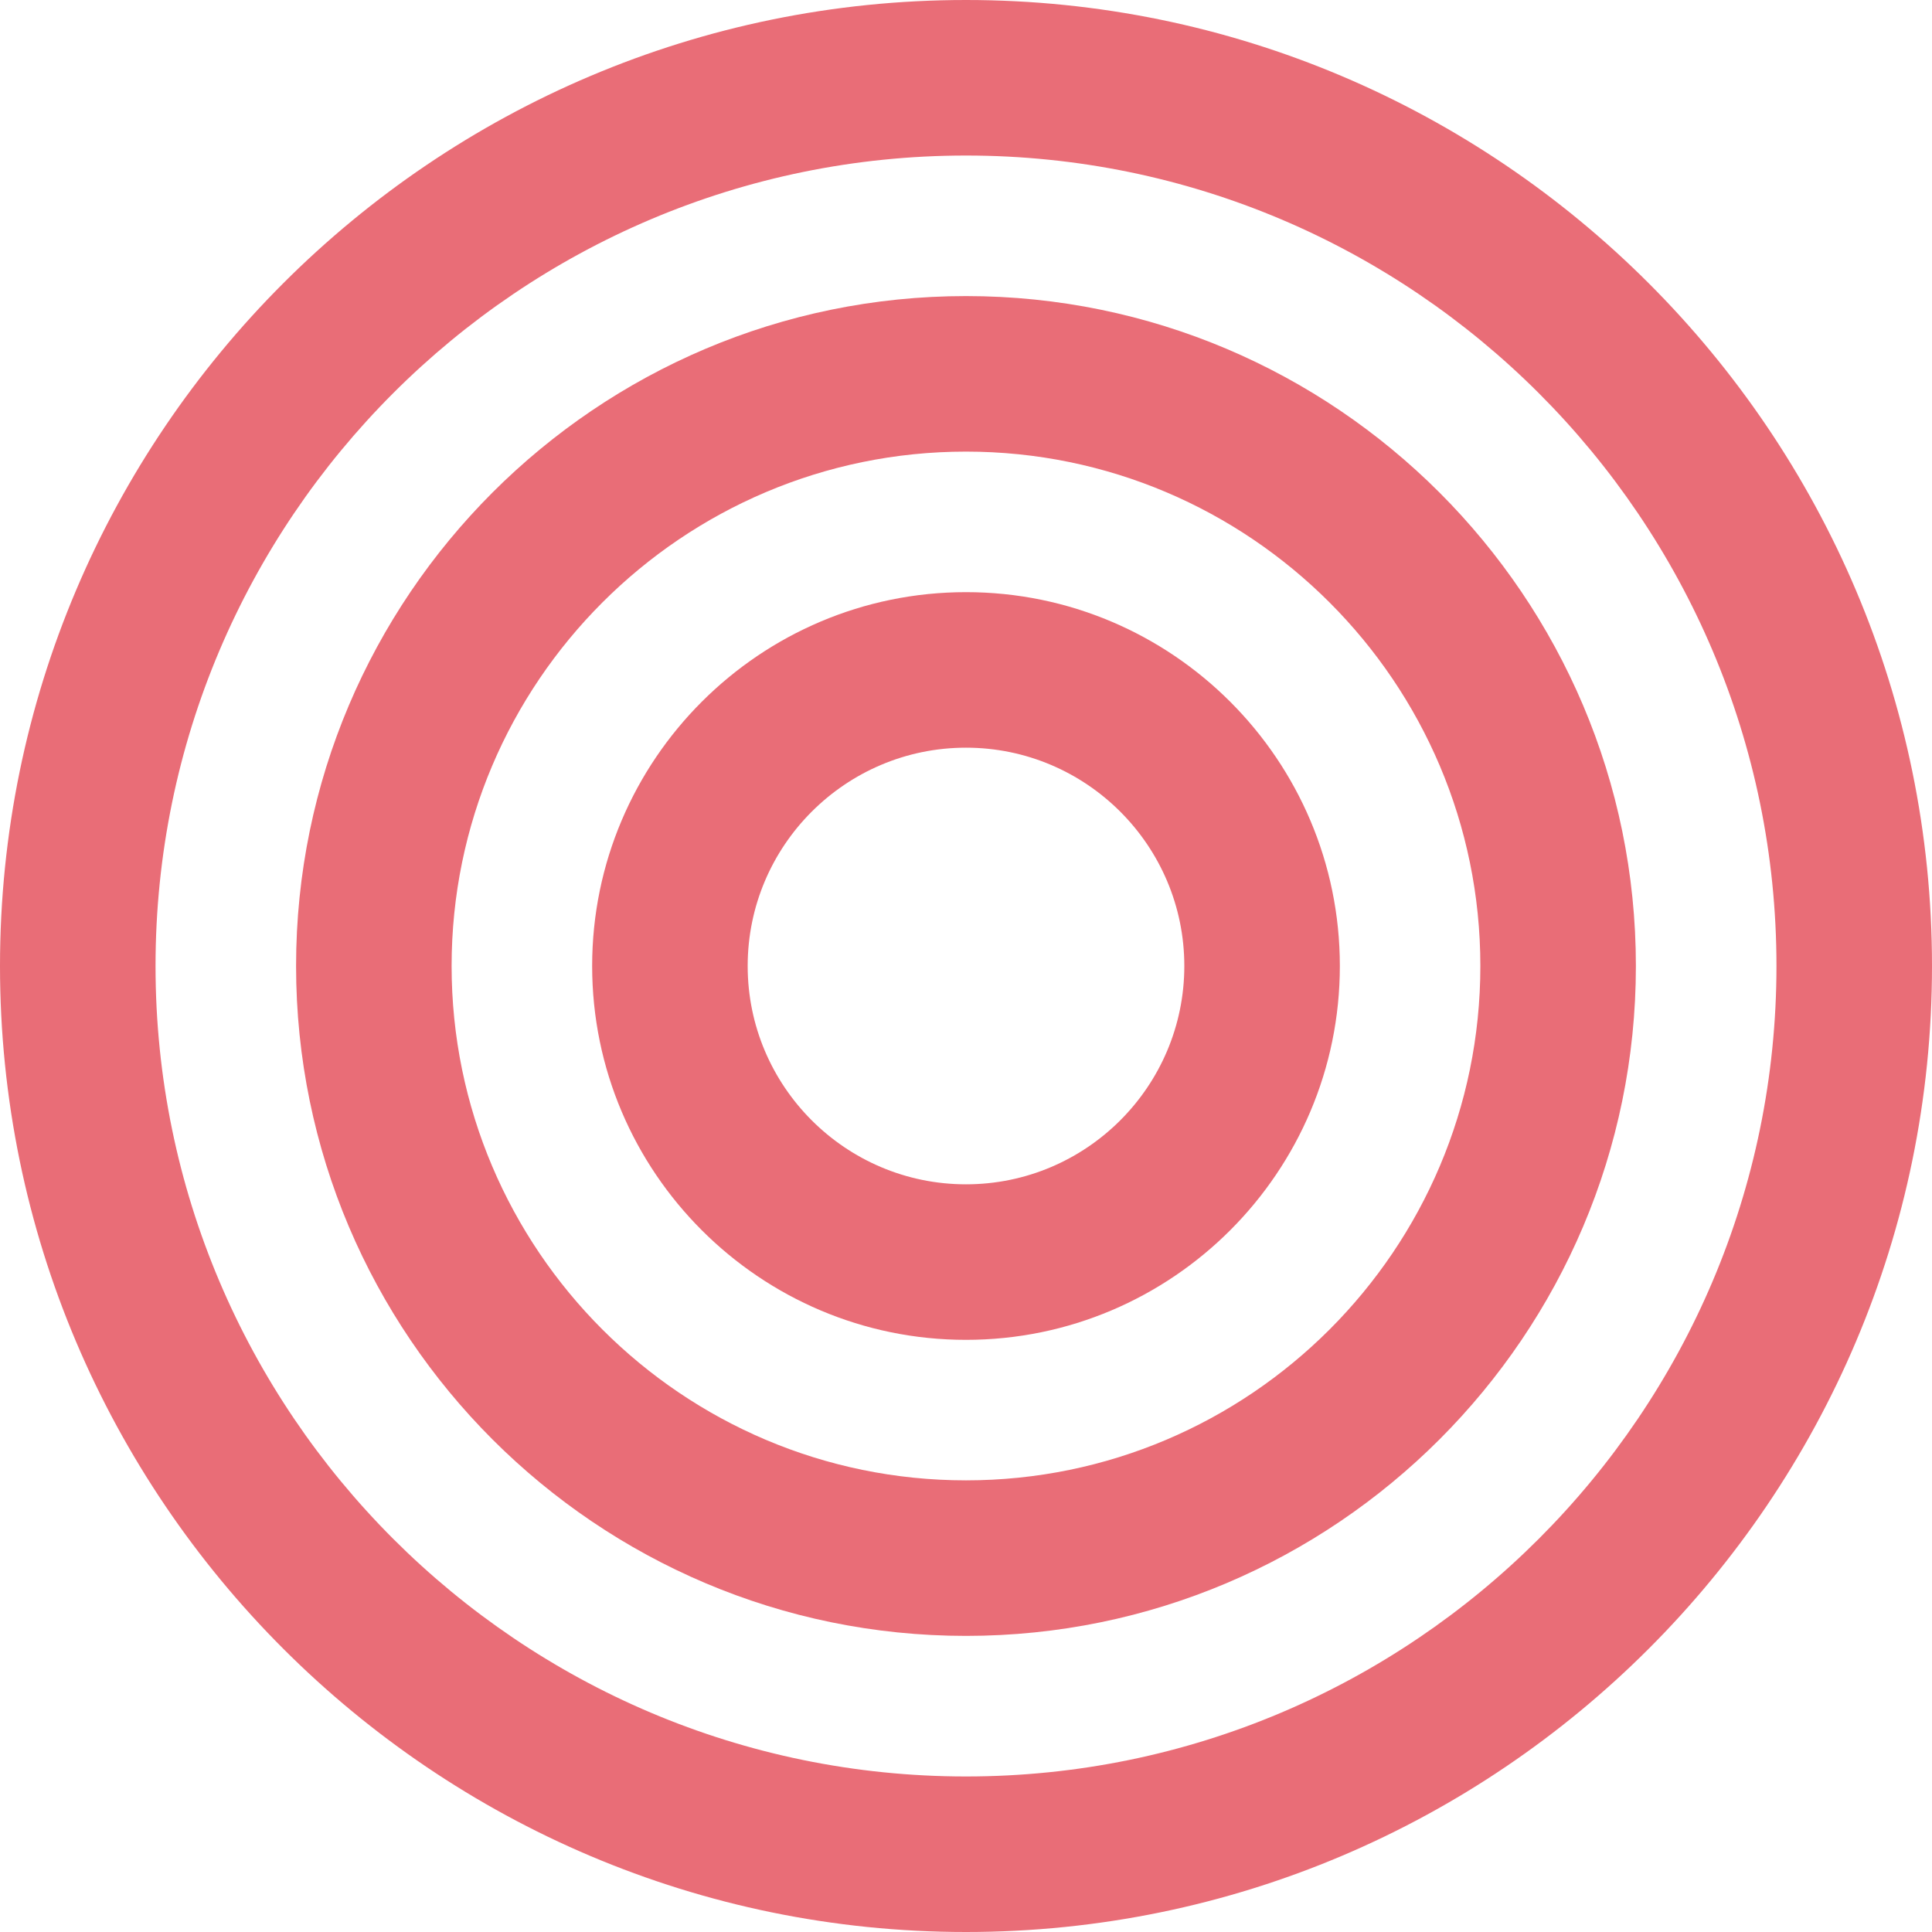
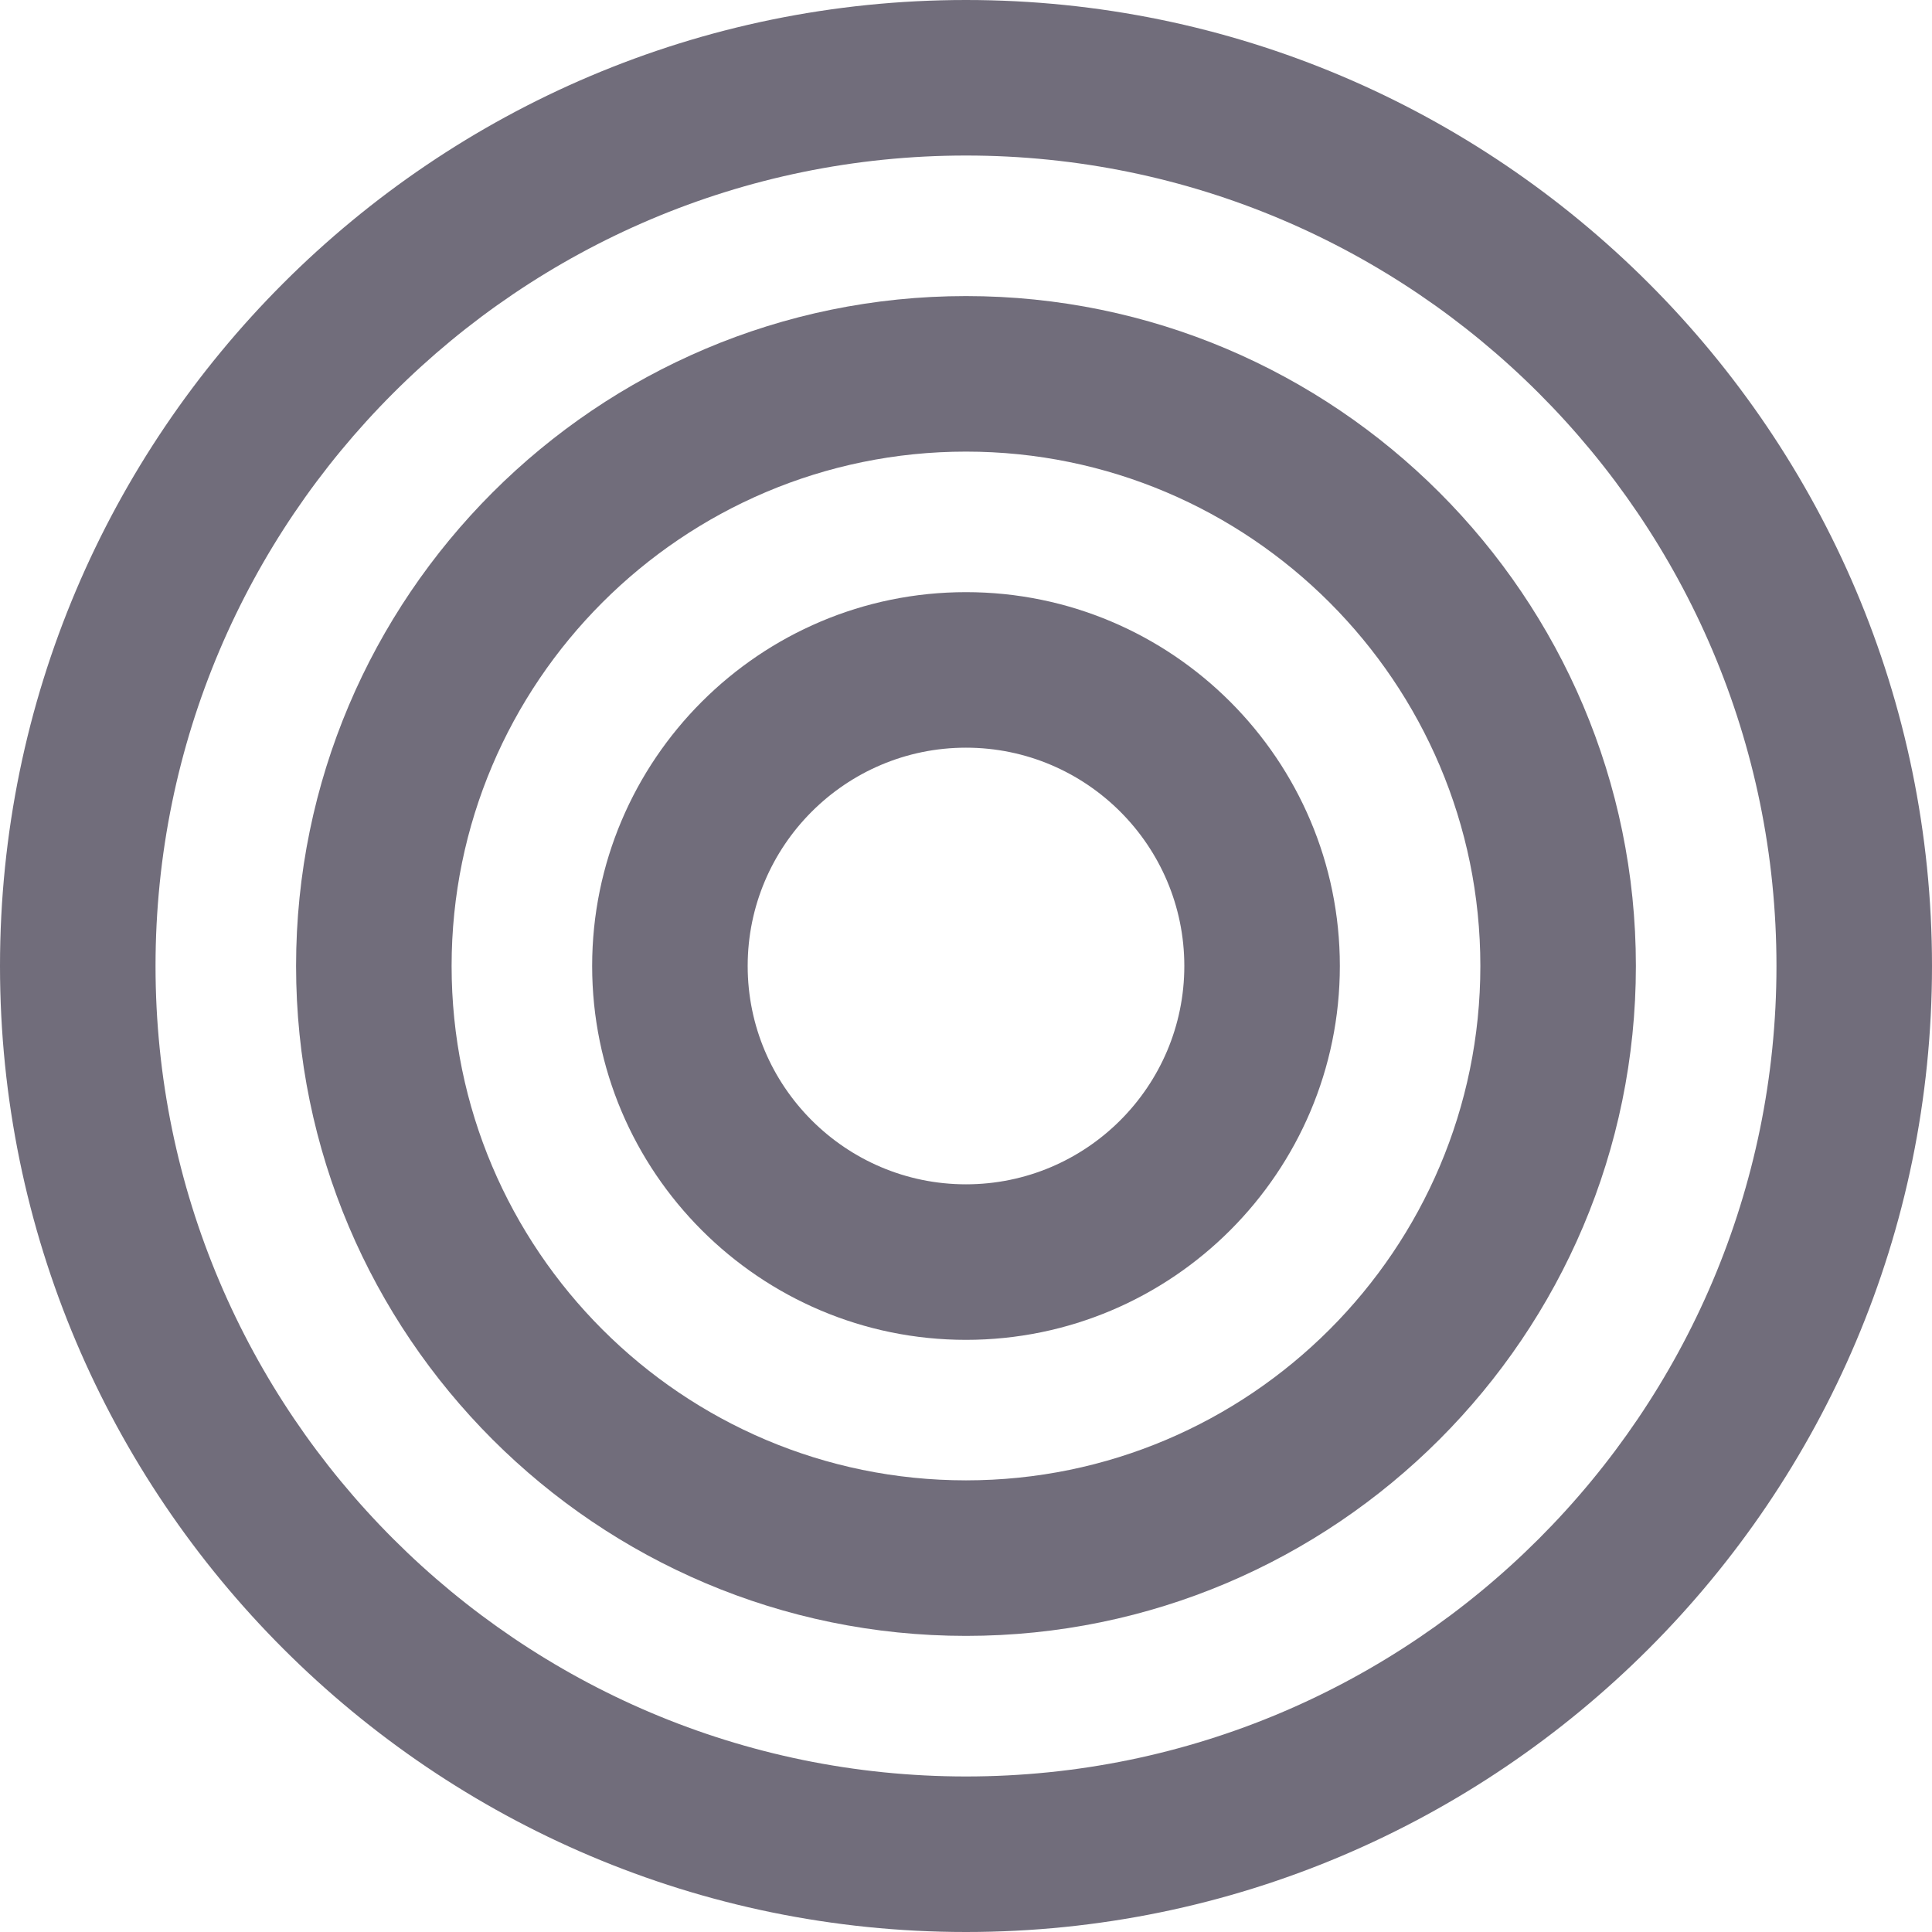
<svg xmlns="http://www.w3.org/2000/svg" viewBox="0 0 60 60">
-   <g transform="matrix(0.6037736,0,0,0.6037736,-0.1889814,-0.1889814)" stroke="none" fill="#e96d77">
+   <g transform="matrix(0.6037736,0,0,0.6037736,-0.1889814,-0.1889814)" stroke="none" fill="#716d7b">
    <path d="M50 69.23c-10.603 0-19.229-8.627-19.229-19.23S39.397 30.771 50 30.771c10.604 0 19.23 8.626 19.23 19.229 0 10.604-8.626 19.23-19.23 19.23zm0-30.459c-6.191 0-11.229 5.037-11.229 11.229 0 6.192 5.037 11.23 11.229 11.23 6.192 0 11.23-5.038 11.23-11.23 0-6.191-5.038-11.229-11.23-11.229z">
    </path>
    <path d="M50 84.457C31 84.457 15.542 69 15.542 50S31 15.542 50 15.542 84.457 31 84.457 50 69 84.457 50 84.457zm0-60.915c-14.589 0-26.458 11.869-26.458 26.458 0 14.589 11.869 26.457 26.458 26.457 14.589 0 26.457-11.868 26.457-26.457S64.589 23.542 50 23.542z">
    </path>
    <path d="M50 99.688C22.603 99.688.313 77.397.313 50S22.603.313 50 .313 99.688 22.603 99.688 50 77.397 99.688 50 99.688zm0-91.375C27.014 8.313 8.313 27.014 8.313 50S27.014 91.688 50 91.688 91.688 72.986 91.688 50 72.986 8.313 50 8.313z">
    </path>
  </g>
</svg>
